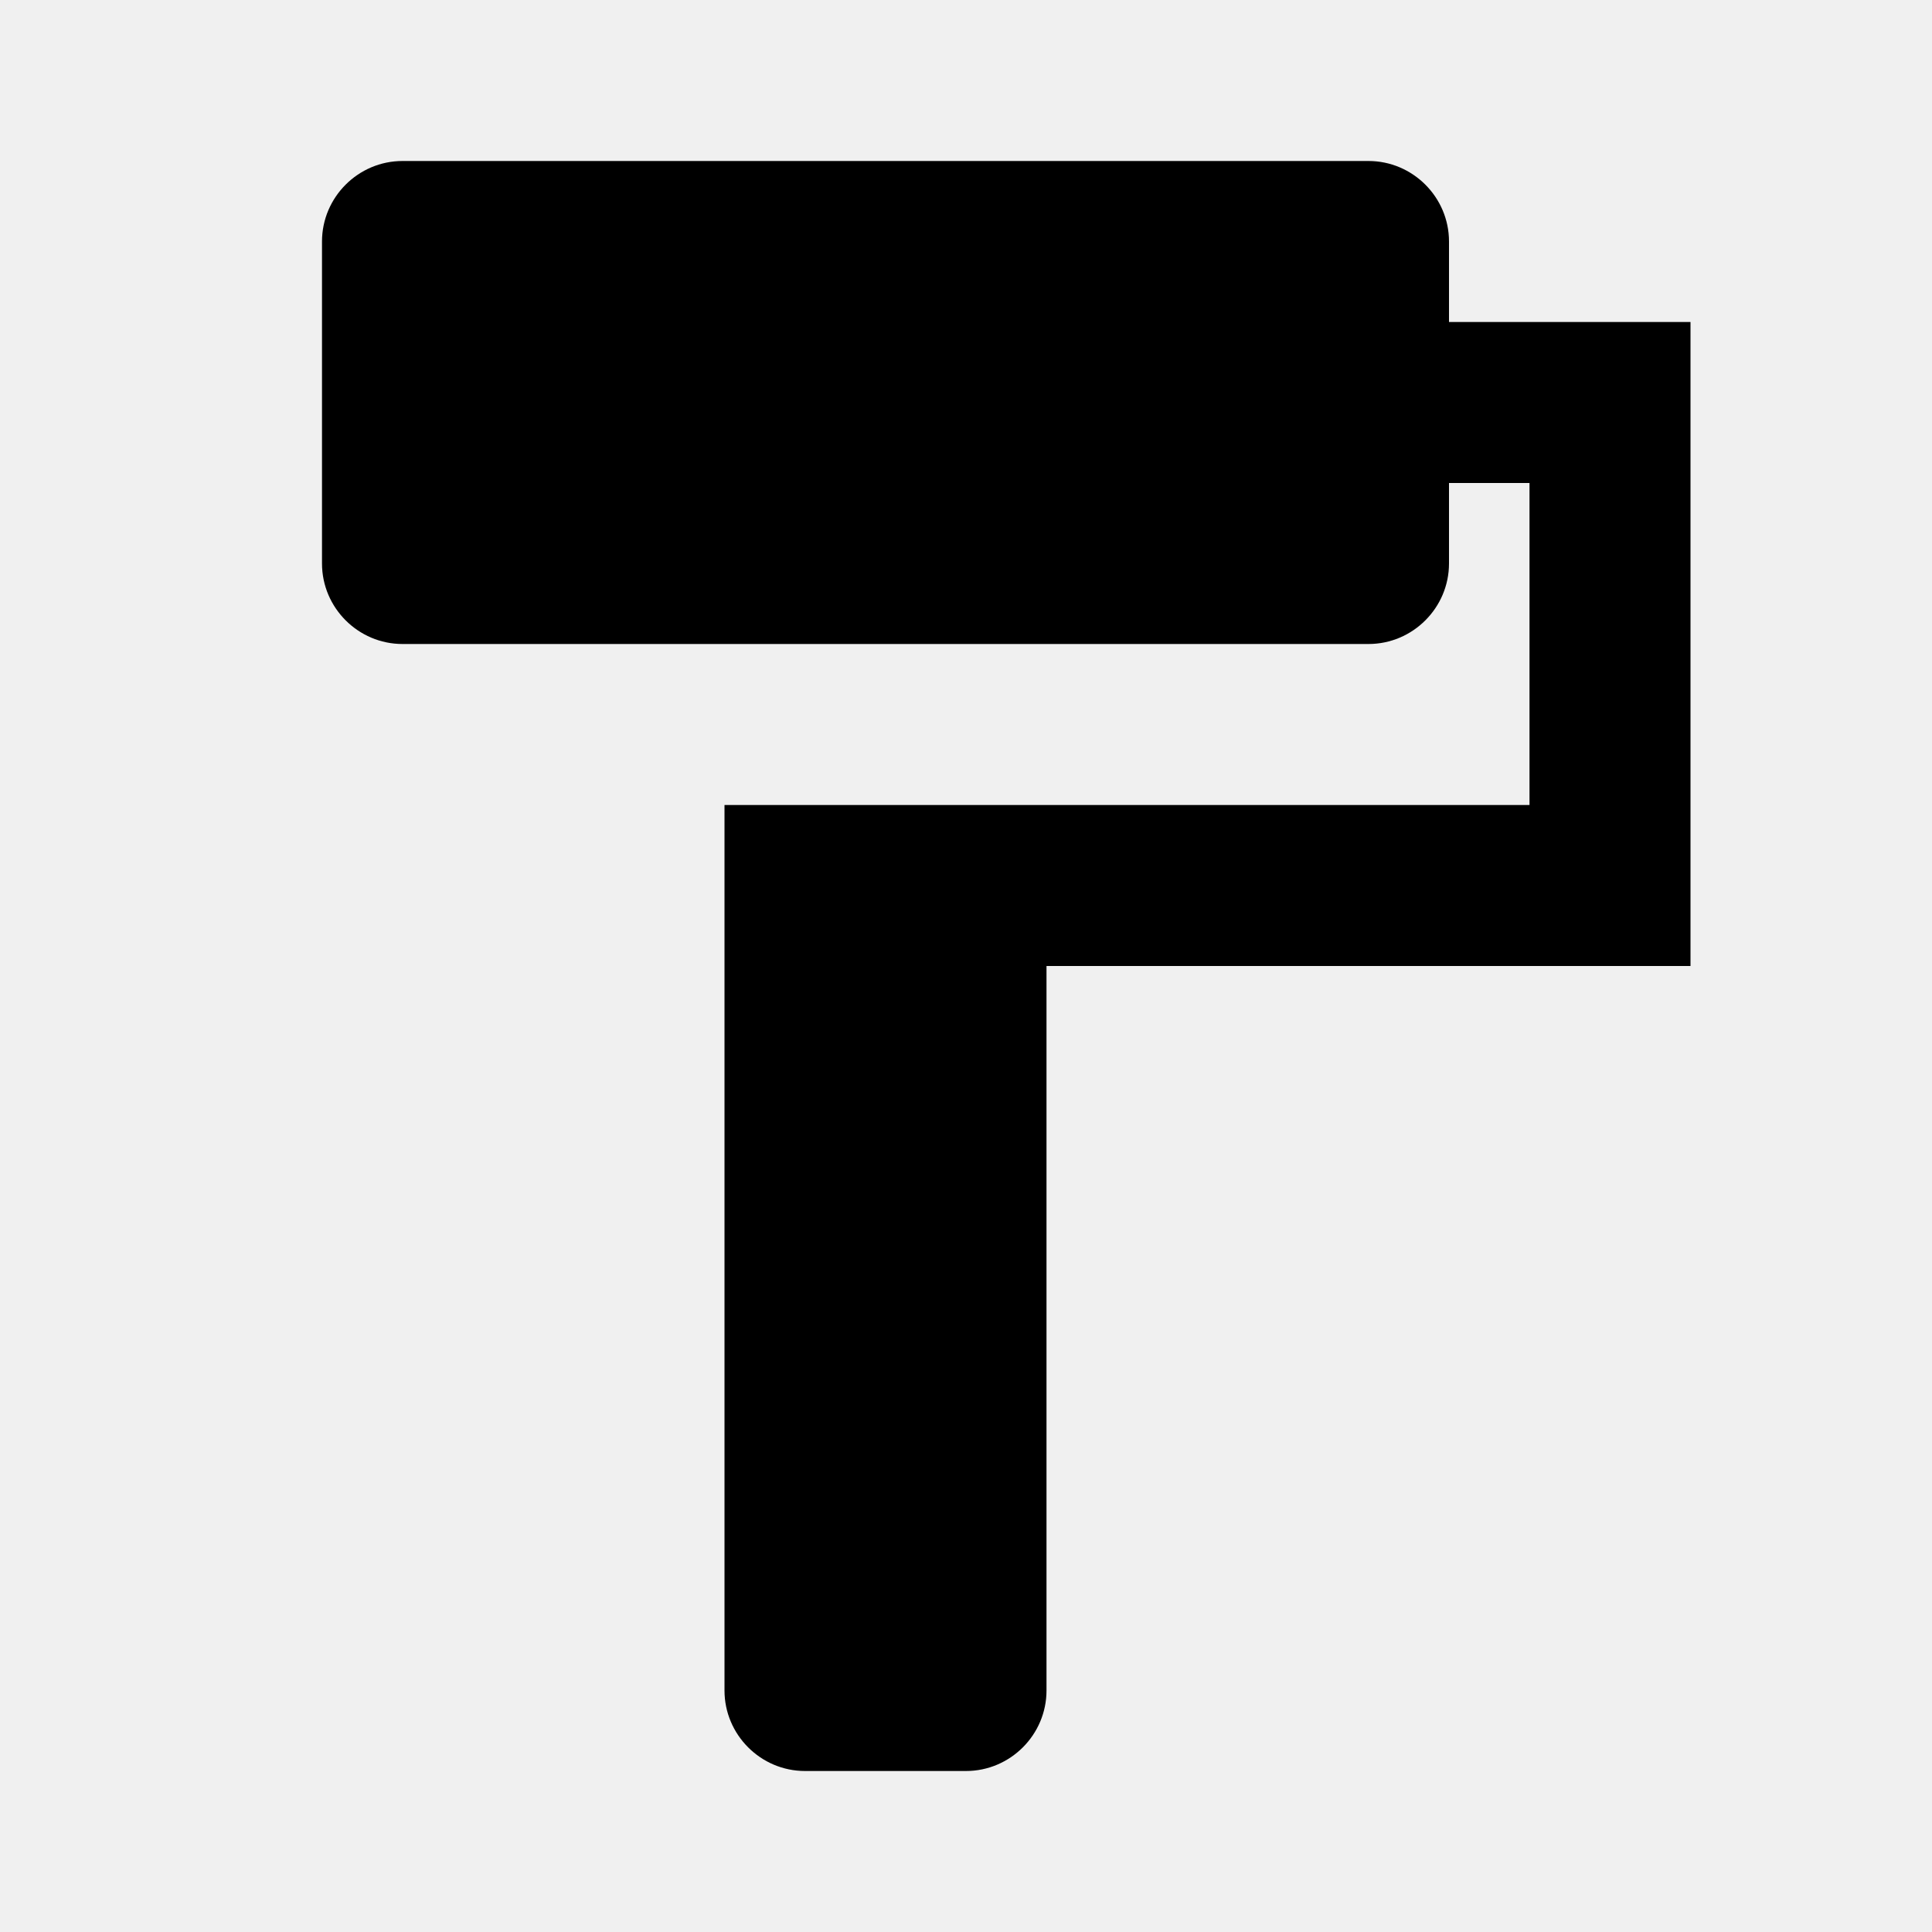
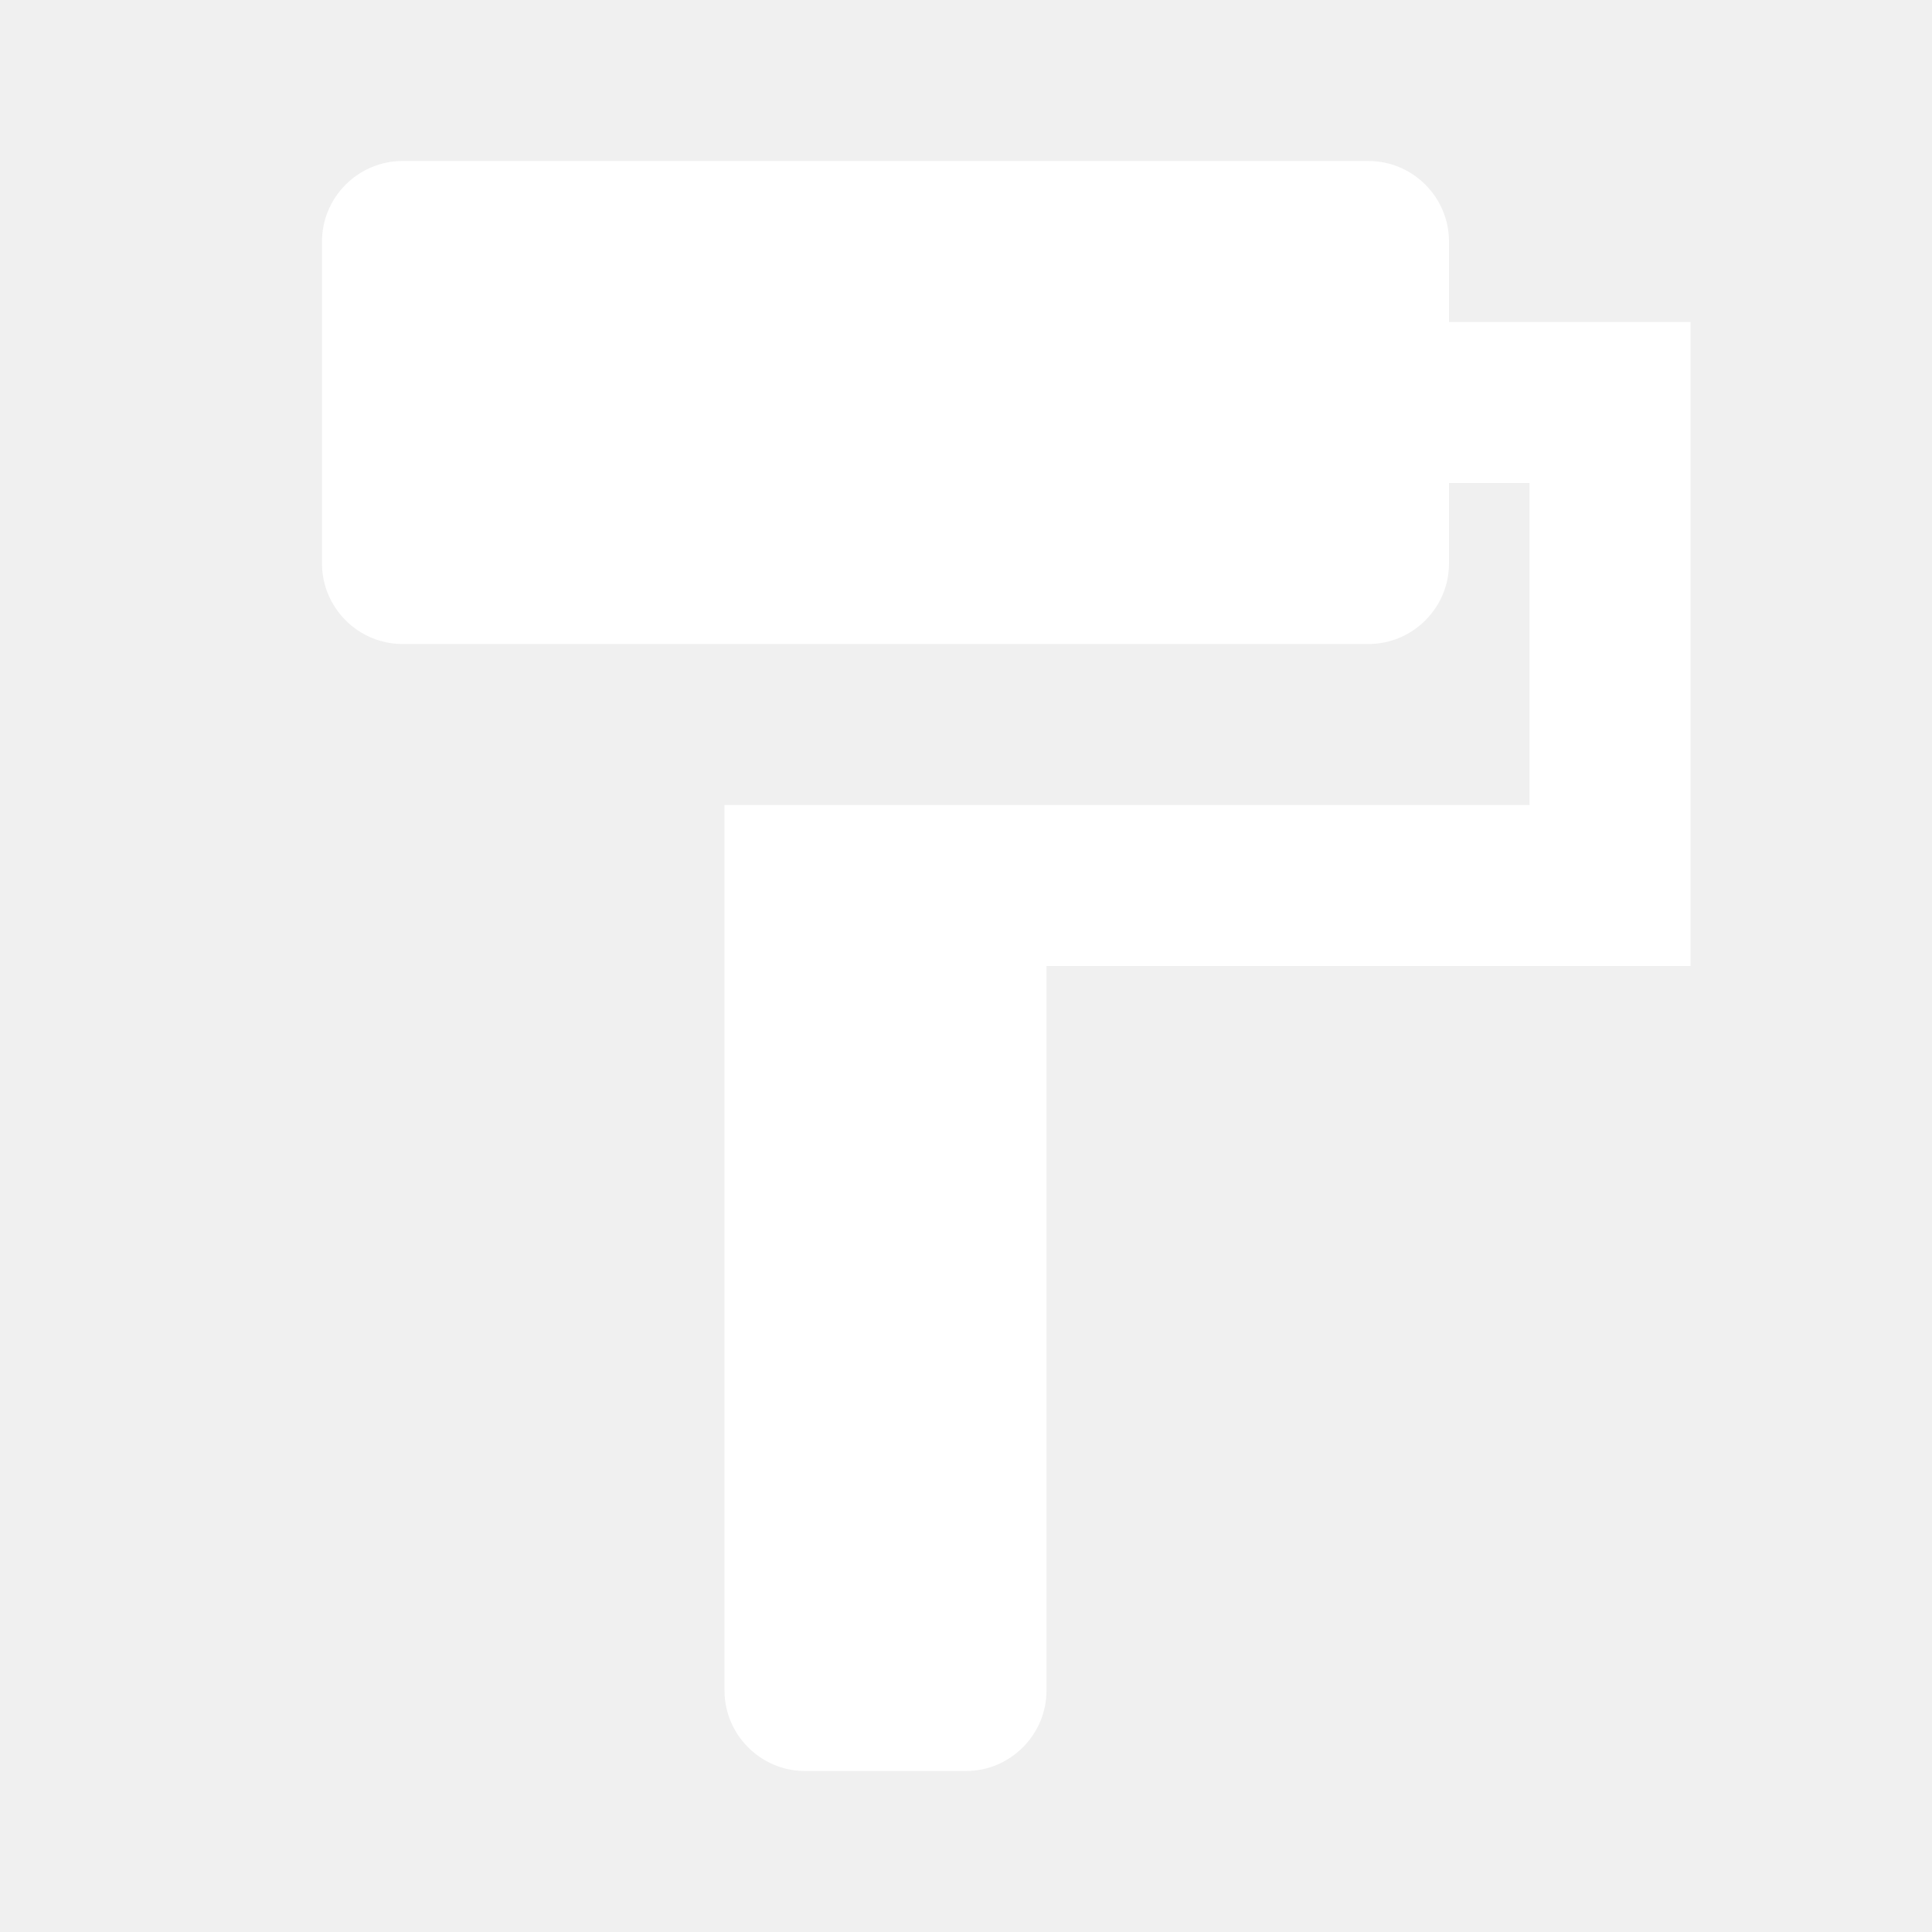
- <svg xmlns="http://www.w3.org/2000/svg" fill="#000000" height="48" viewBox="0 0 24 24" width="48">
+ <svg xmlns="http://www.w3.org/2000/svg" fill="#FFFFFF" height="48" viewBox="0 0 24 24" width="48">
  <path d="M18 4V3c0-.55-.45-1-1-1H5c-.55 0-1 .45-1 1v4c0 .55.45 1 1 1h12c.55 0 1-.45 1-1V6h1v4H9v11c0 .55.45 1 1 1h2c.55 0 1-.45 1-1v-9h8V4h-3z" />
  <path d="M0 0h24v24H0z" fill="none" />
</svg>
